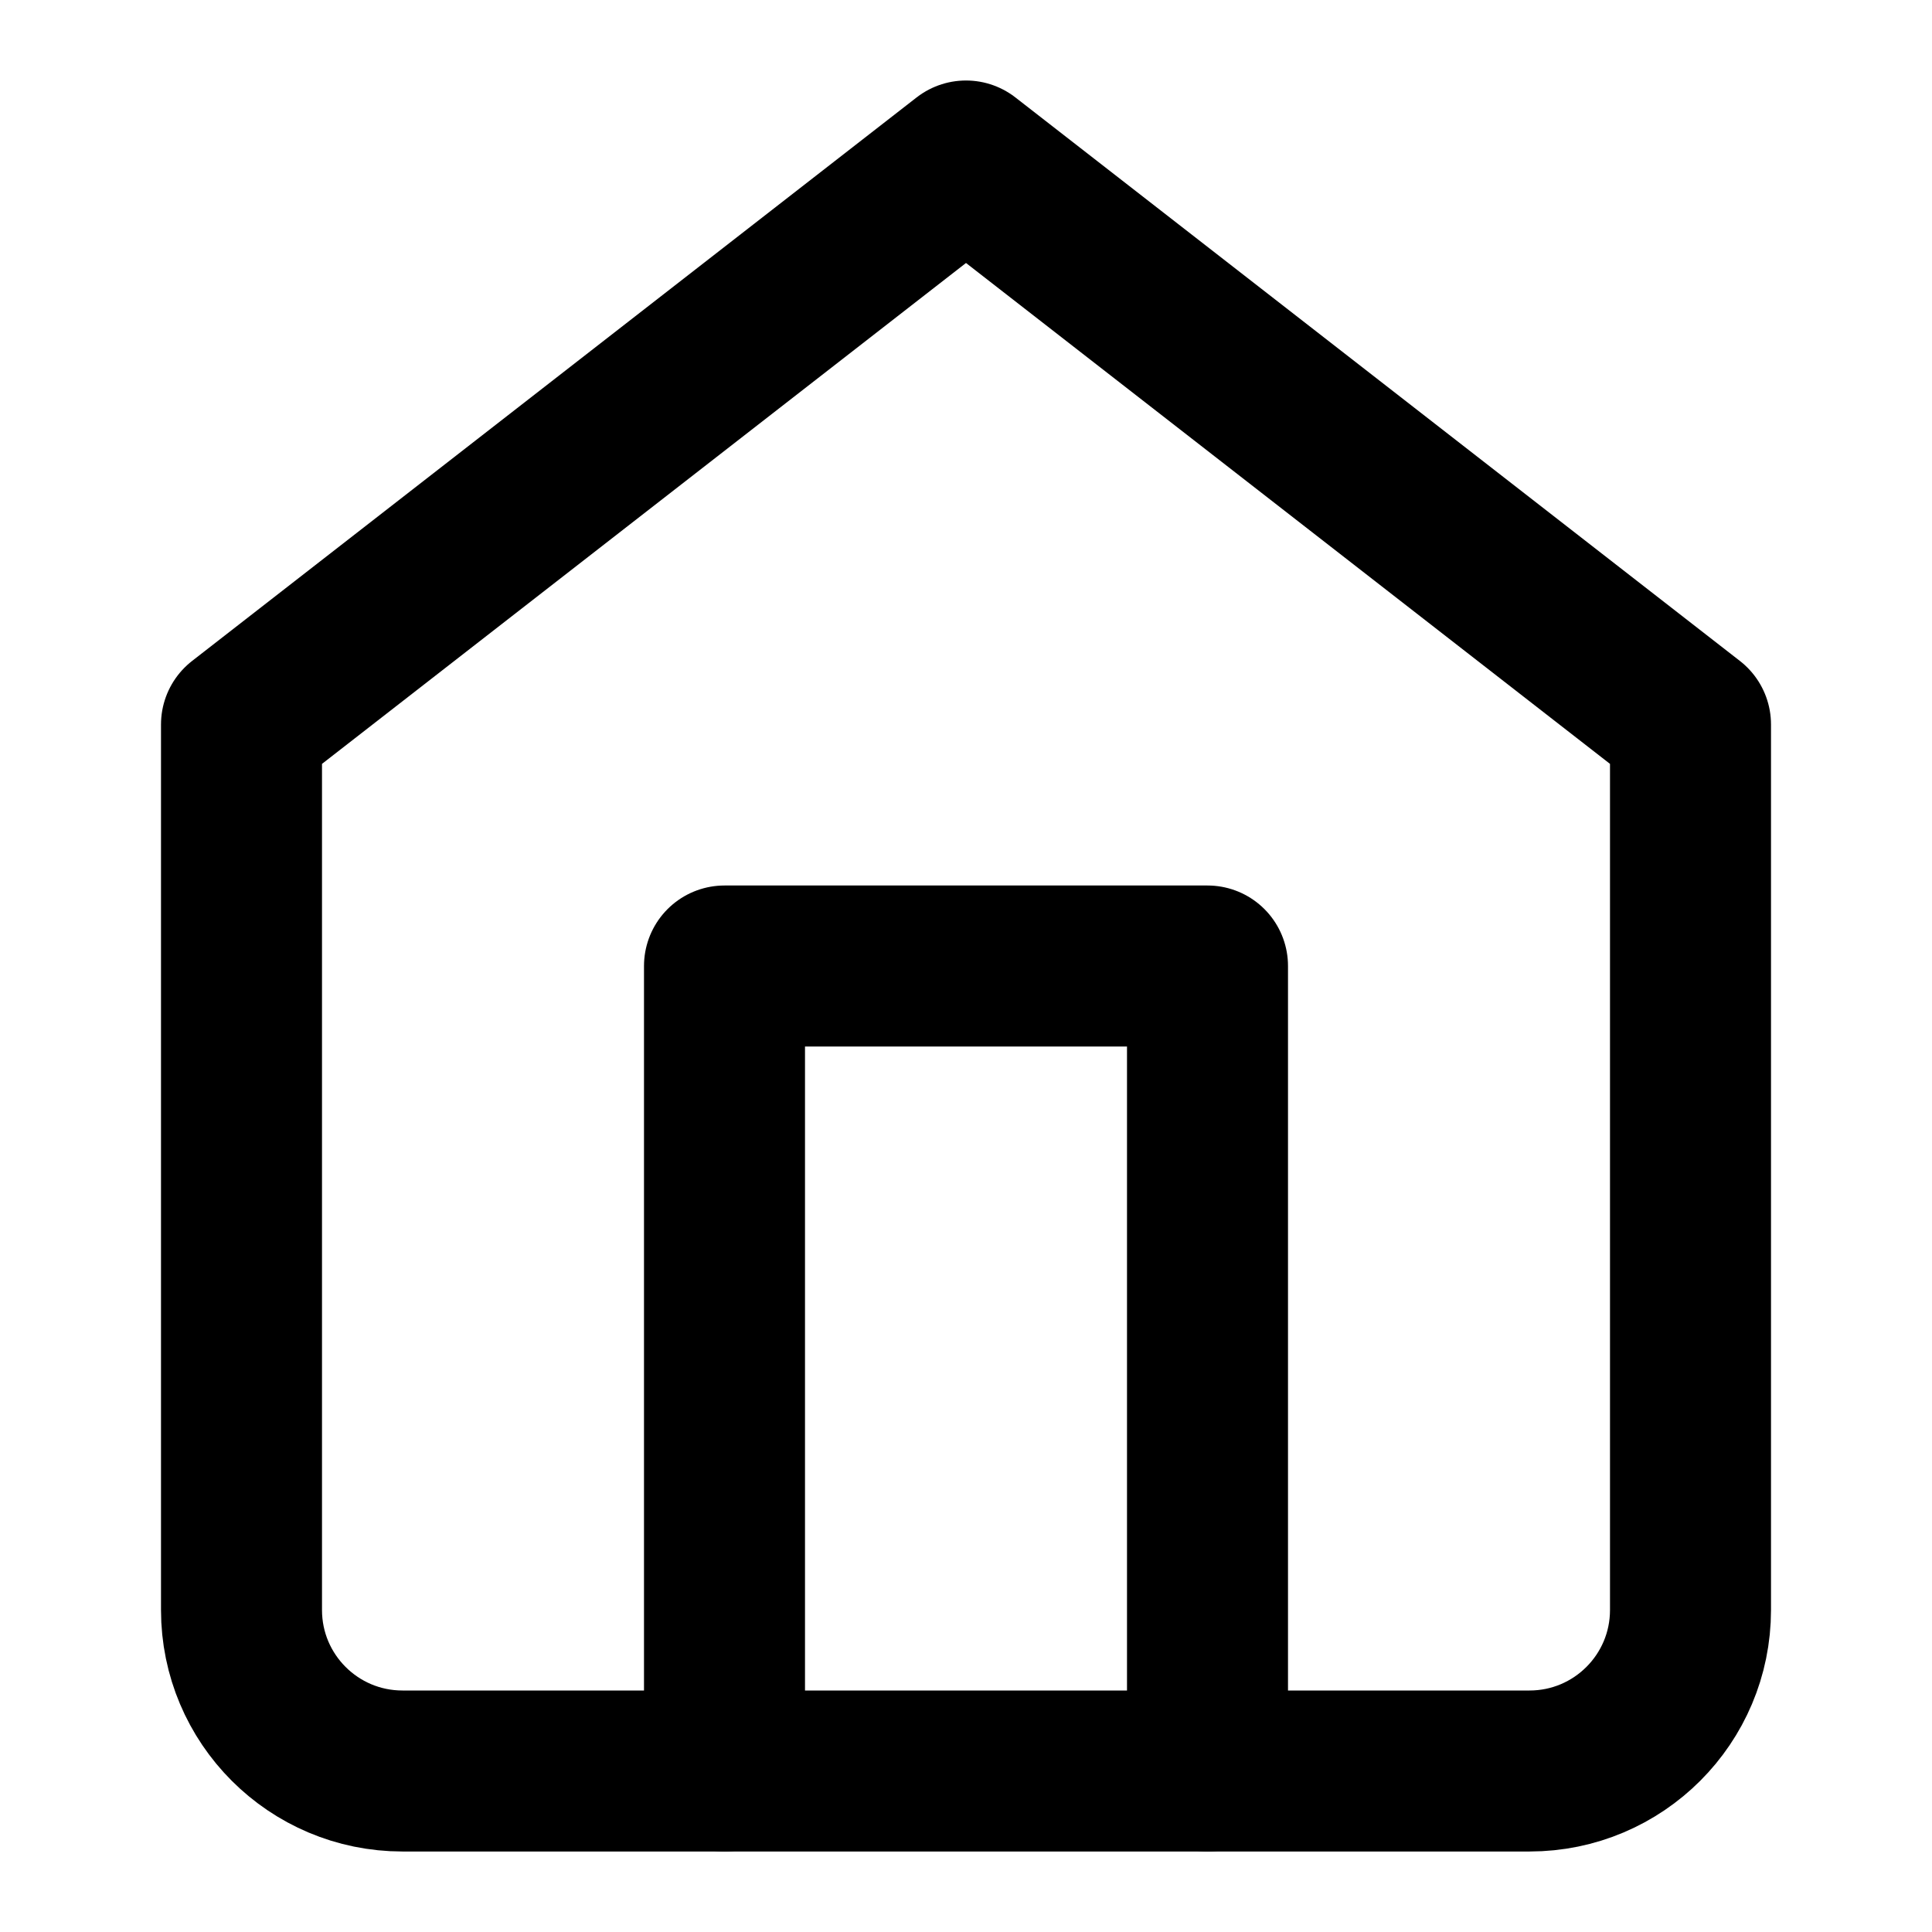
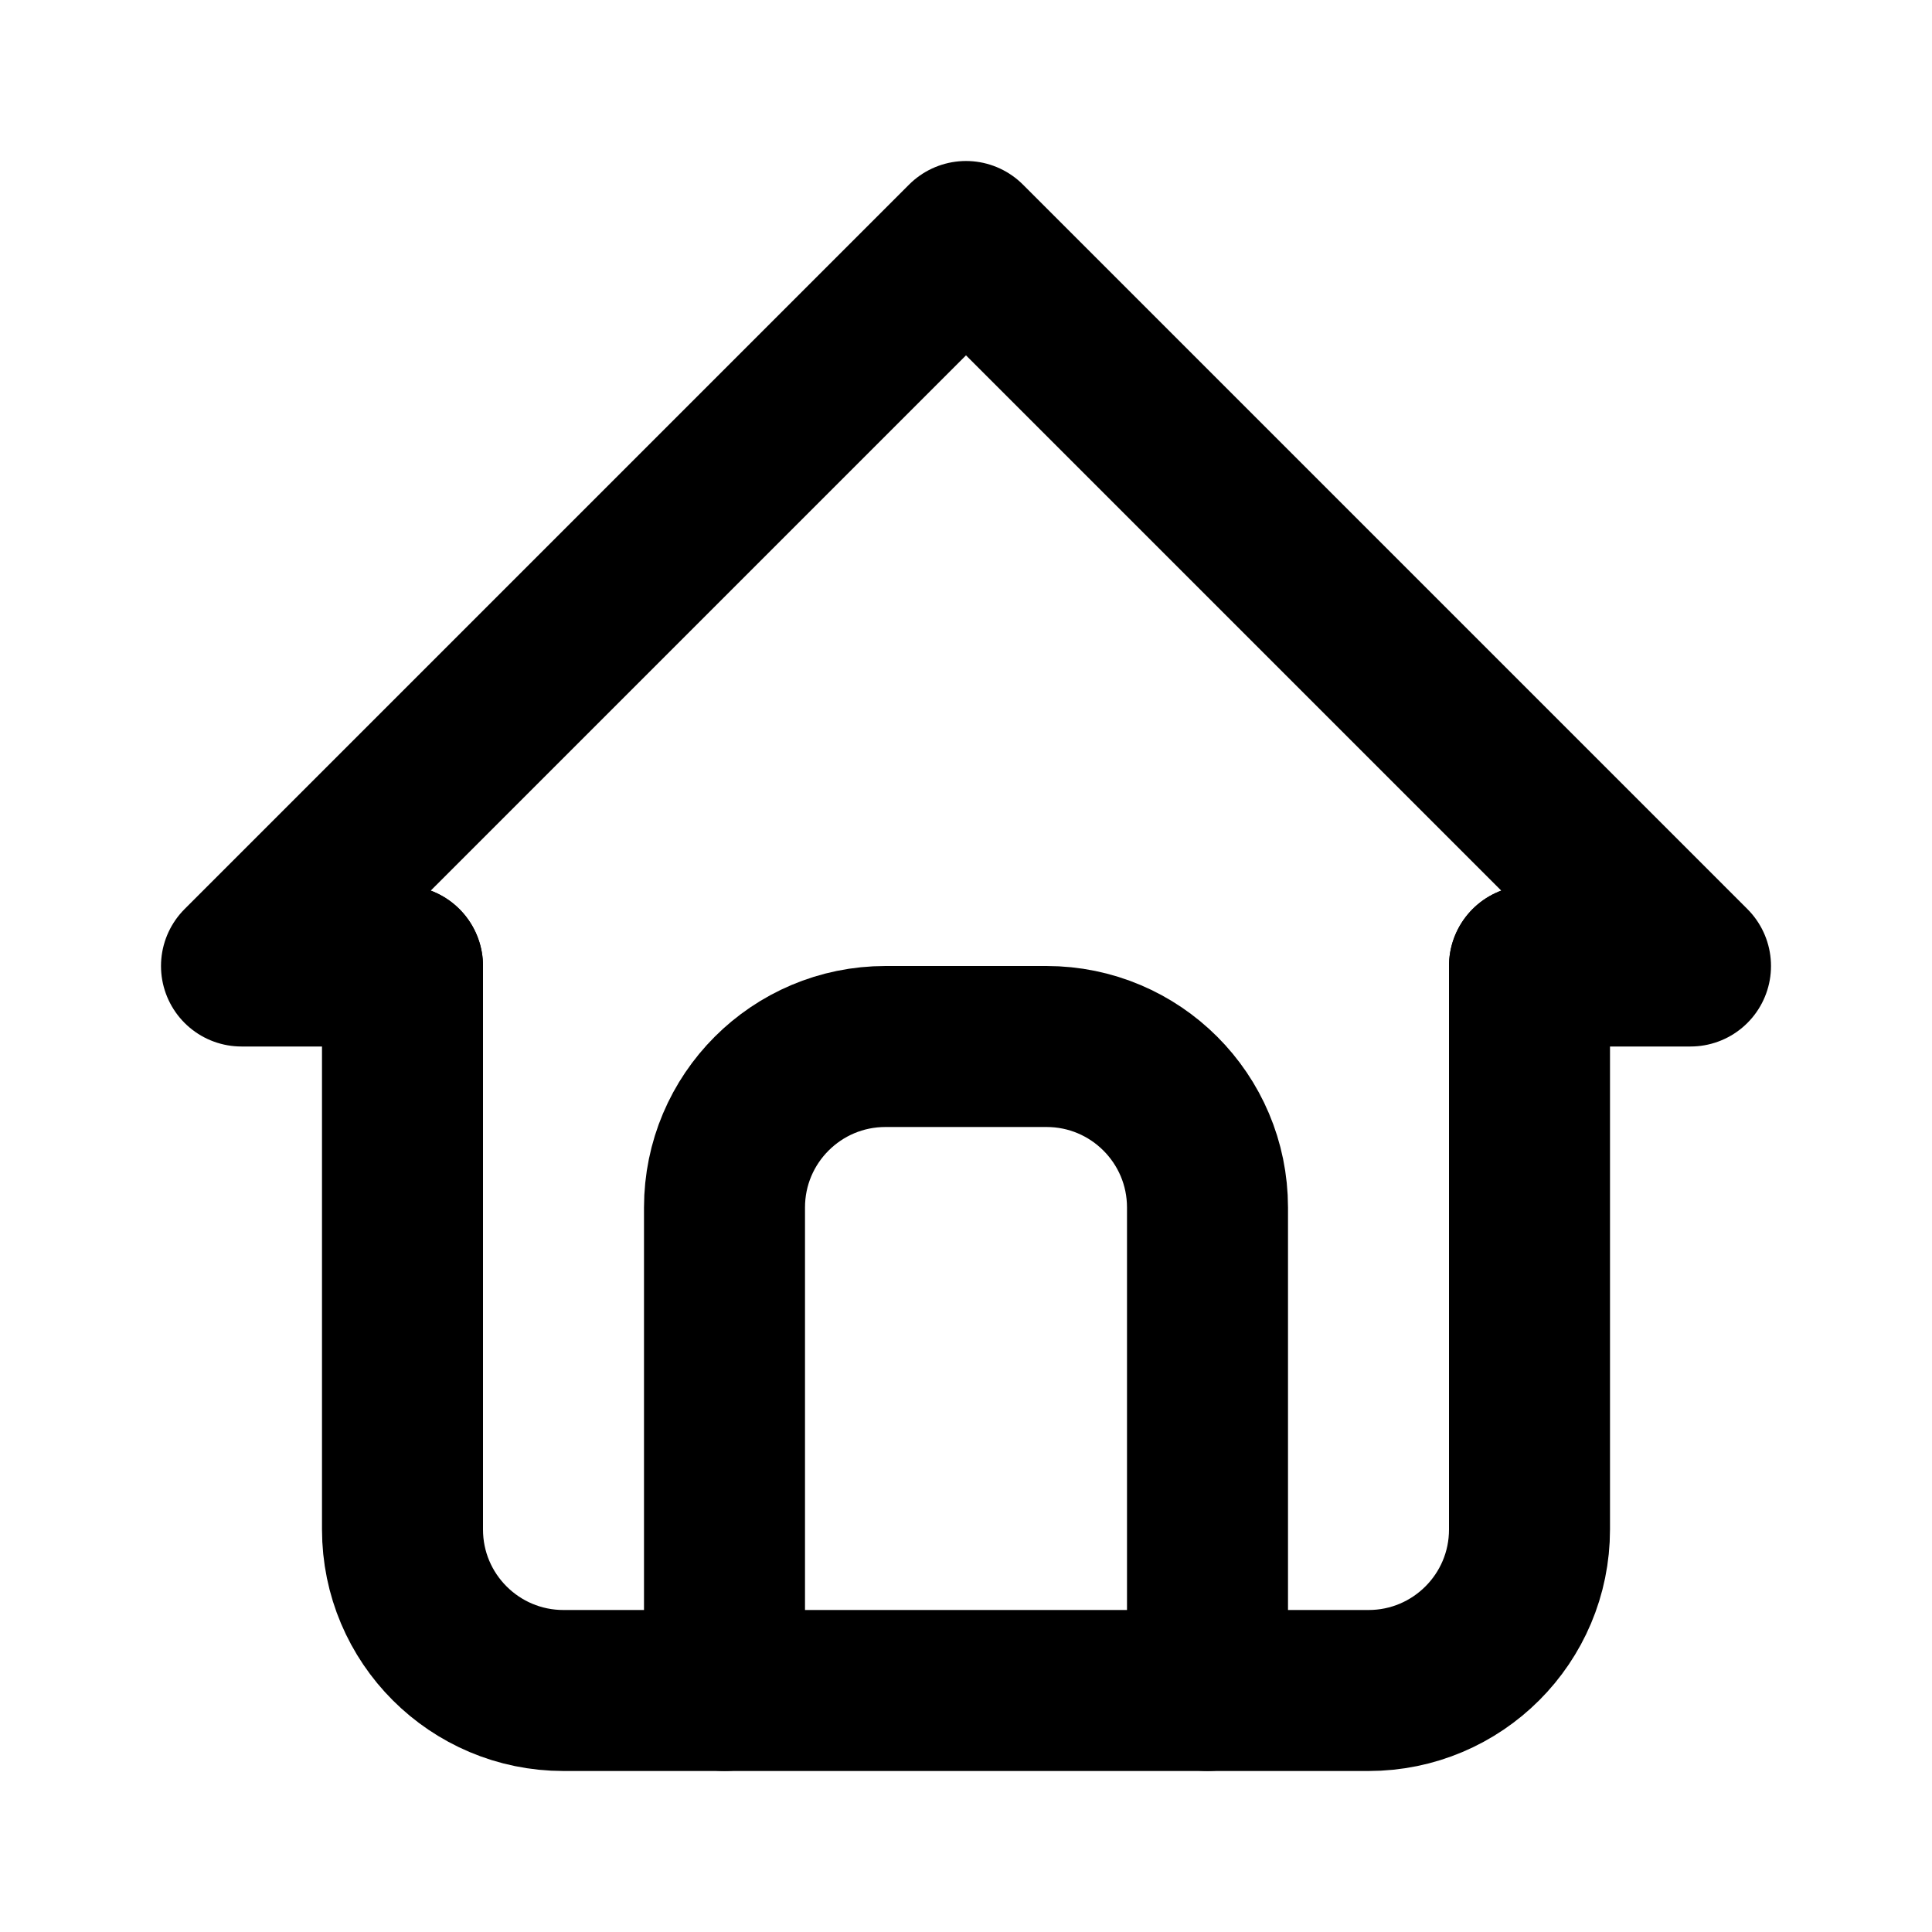
- <svg xmlns="http://www.w3.org/2000/svg" width="24" height="24" viewBox="0 0 24 24" fill="none" stroke="currentColor" stroke-width="2" stroke-linecap="round" stroke-linejoin="round" class="feather feather-home">
-   <path d="M3 9l9-7 9 7v11a2 2 0 0 1-2 2H5a2 2 0 0 1-2-2z" />
-   <polyline points="9 22 9 12 15 12 15 22" />
+ <svg xmlns="http://www.w3.org/2000/svg" width="24" height="24" viewBox="0 0 24 24" fill="none" stroke="currentColor" stroke-width="2" stroke-linecap="round" stroke-linejoin="round" class="icon icon-tabler icons-tabler-outline icon-tabler-home">
+   <path stroke="none" d="M0 0h24v24H0z" fill="none" />
+   <path d="M5 12l-2 0l9 -9l9 9l-2 0" />
+   <path d="M5 12v7a2 2 0 0 0 2 2h10a2 2 0 0 0 2 -2v-7" />
+   <path d="M9 21v-6a2 2 0 0 1 2 -2h2a2 2 0 0 1 2 2v6" />
</svg>
